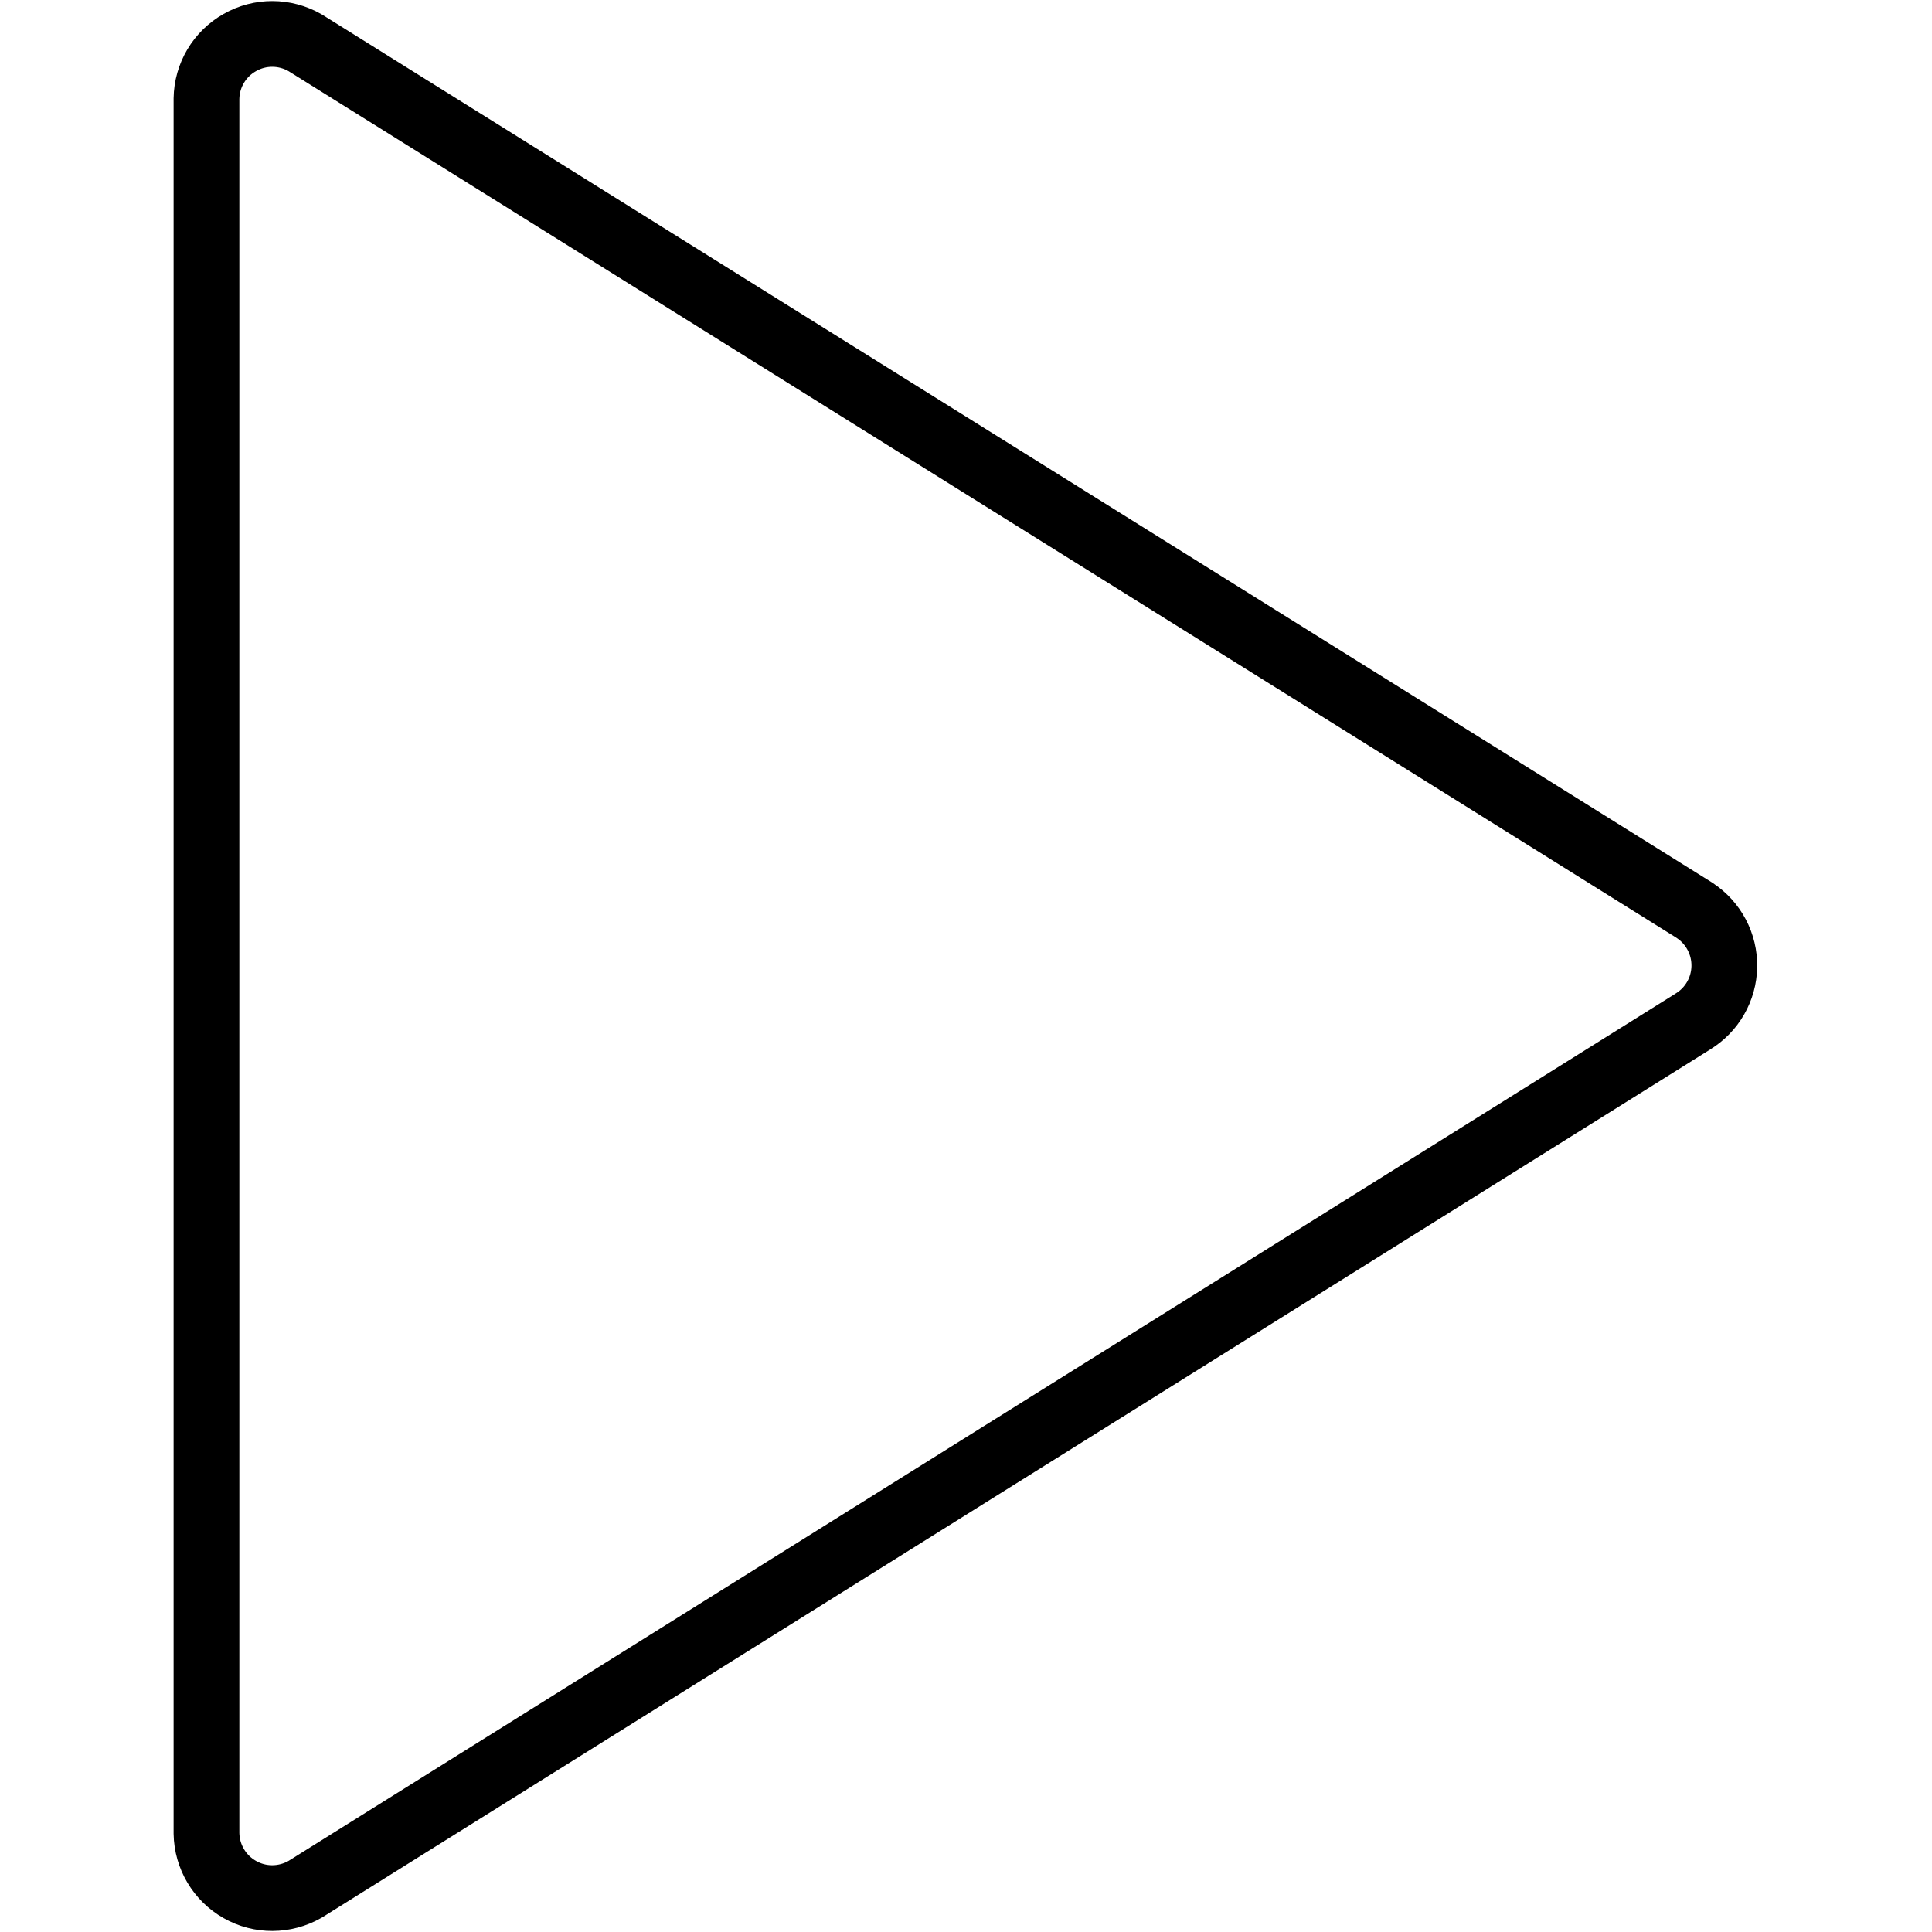
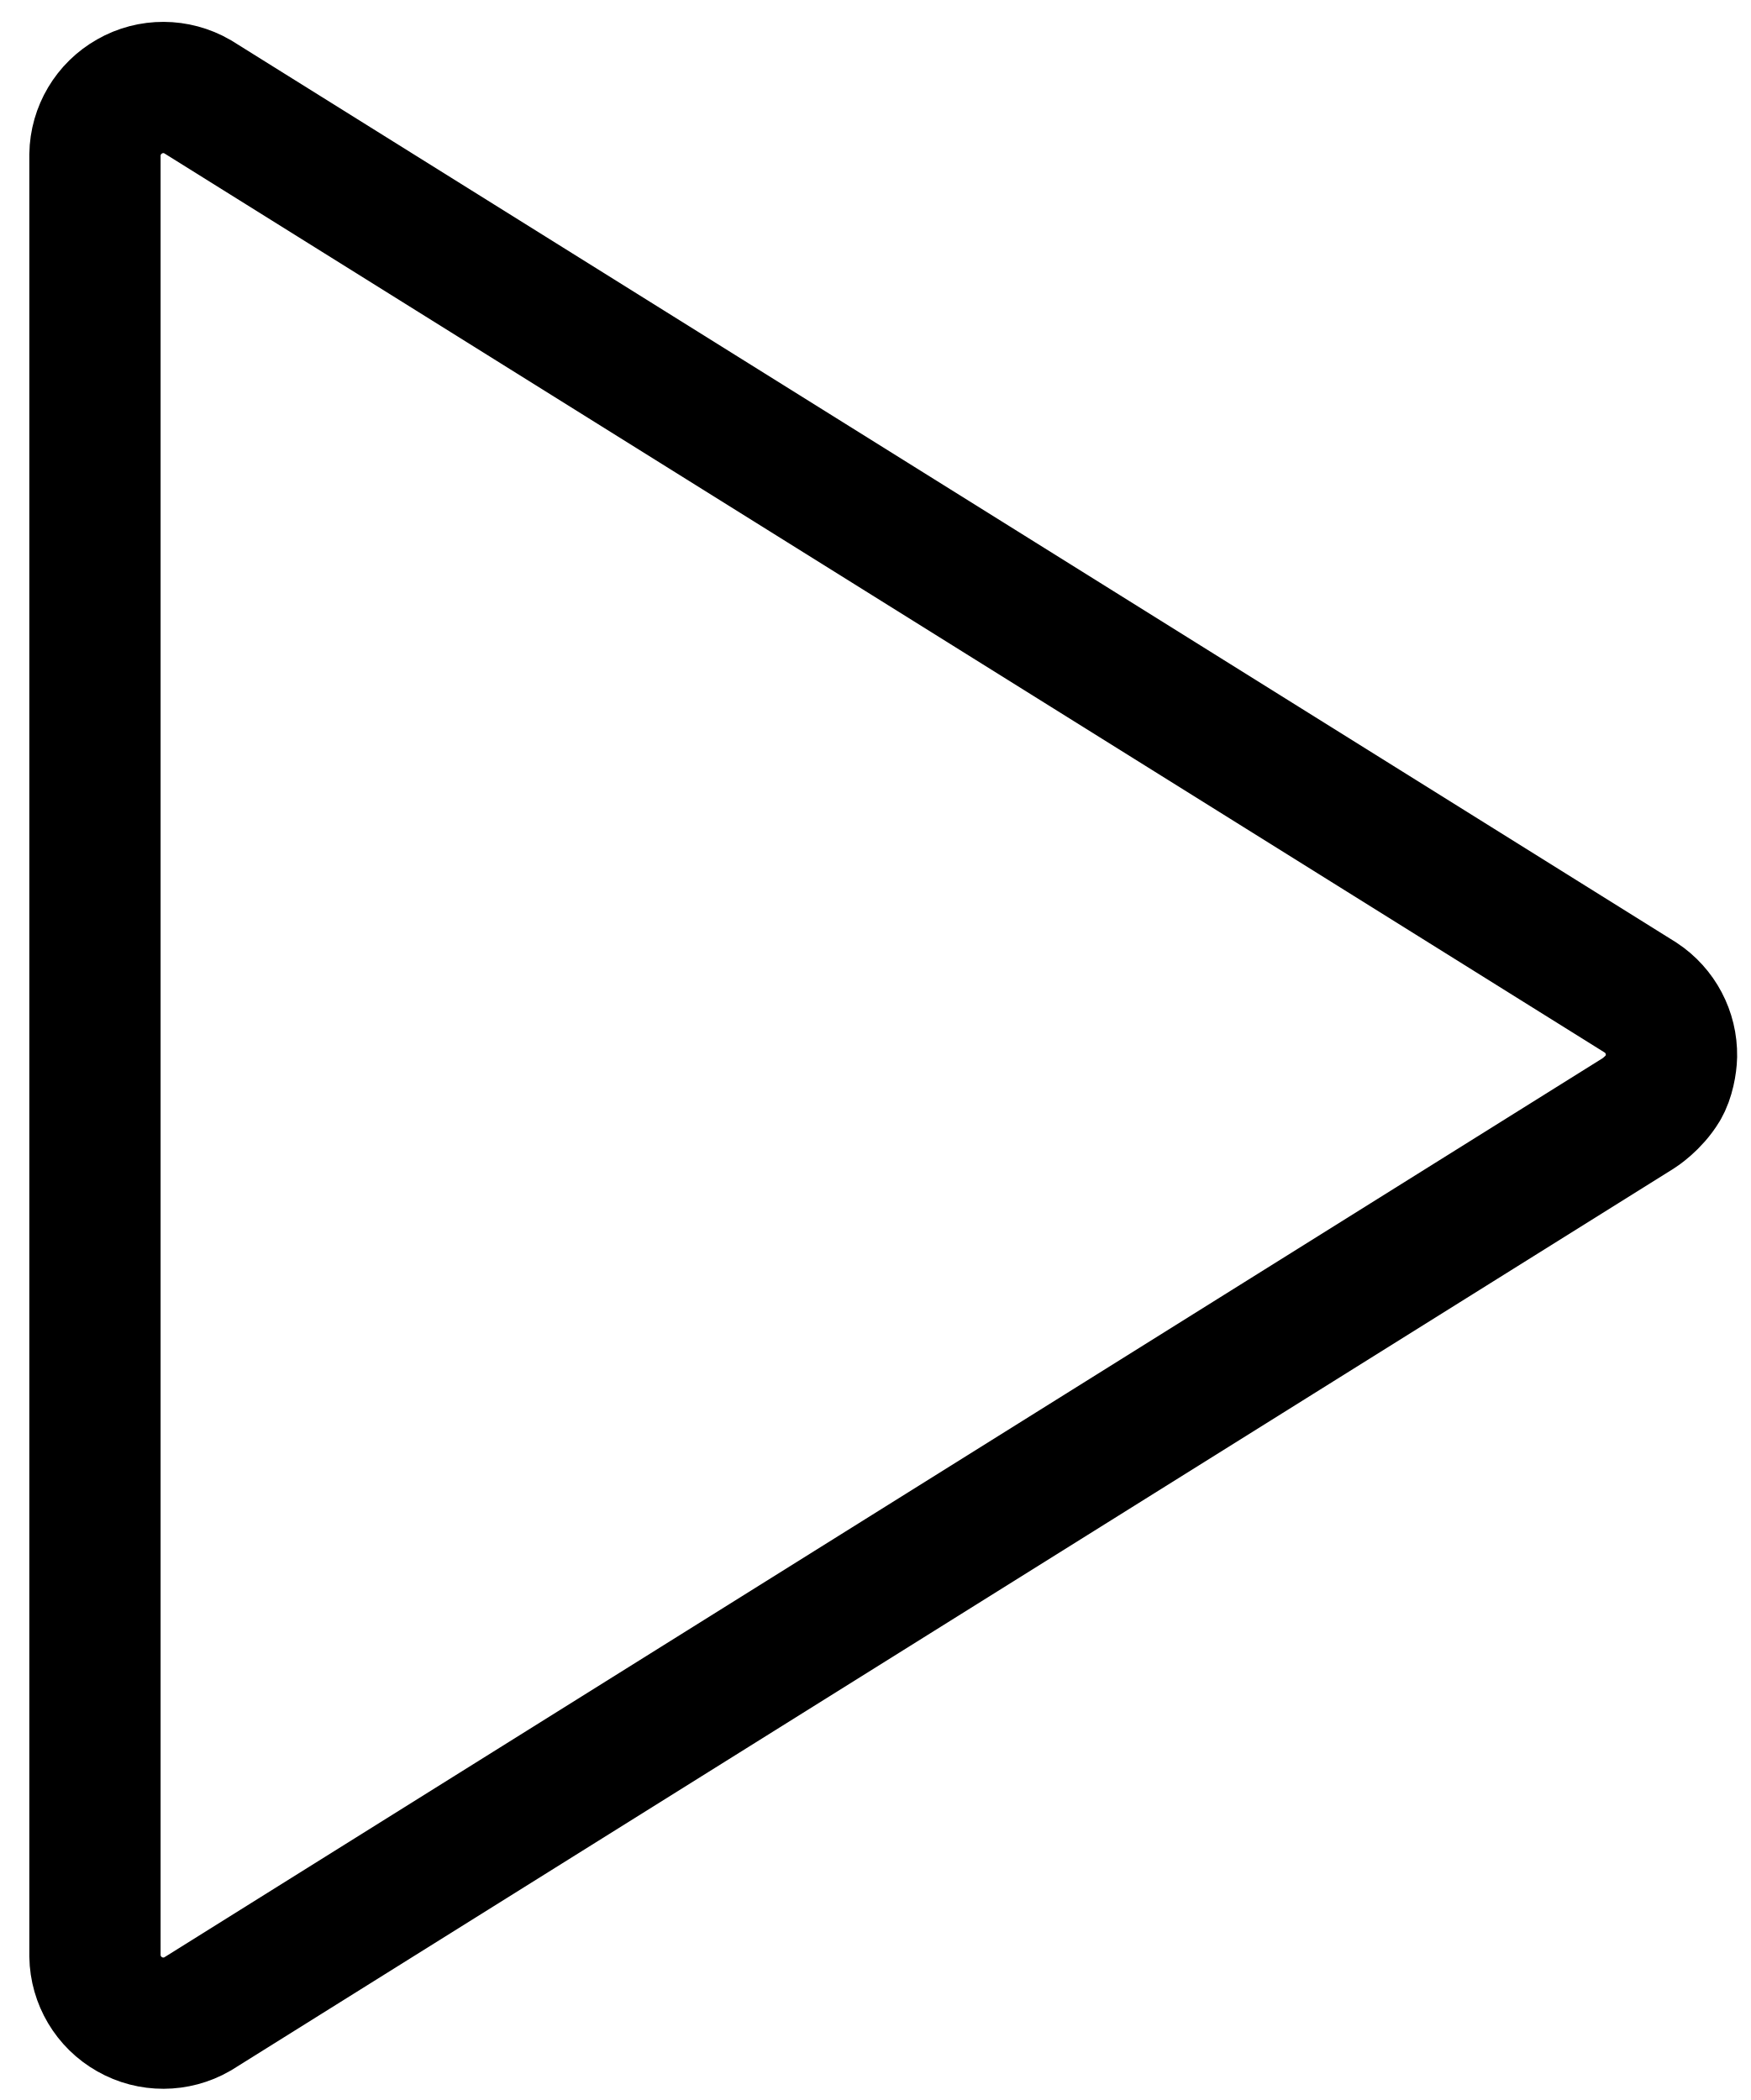
- <svg xmlns="http://www.w3.org/2000/svg" width="100pt" height="100pt" version="1.1" viewBox="0 0 100 100">
-   <path transform="matrix(3.4025 0 0 3.4025 8.9826 0)" d="m23.141 13.85l-21.14-13.2c-0.308-0.177-0.685-0.179-0.993-0.003-0.309 0.174-0.502 0.499-0.507 0.854v26.389c0.006 0.355 0.199 0.68 0.507 0.854 0.308 0.176 0.685 0.173 0.993-0.003l21.11-13.2h-0.001c0.294-0.178 0.475-0.494 0.481-0.837 0.006-0.342-0.164-0.665-0.45-0.853zm0 0" fill="none" stroke="#000" stroke-linecap="round" stroke-linejoin="round" />
+ <svg xmlns="http://www.w3.org/2000/svg" width="40px" height="48px" viewBox="0 0 40 48" version="1.1">
+   <defs />
+   <g id="Page-1" stroke="none" stroke-width="1" fill="none" fill-rule="evenodd">
+     <path d="M4.511,2.209 C4.031,1.933 3.442,1.929 2.962,2.204 C2.48,2.476 2.179,2.983 2.17,3.536 L2.17,44.708 C2.179,45.261 2.48,45.768 2.962,46.04 C3.442,46.314 4.031,46.311 4.511,46.035 L37.447,25.441 C37.447,25.441 37.791,25.223 38.012,24.855 C38.135,24.648 38.192,24.327 38.196,24.135 C38.205,23.601 37.939,23.098 37.493,22.804 L4.511,2.209 Z" id="Shape" stroke="#000000" stroke-width="3" />
+   </g>
</svg>
